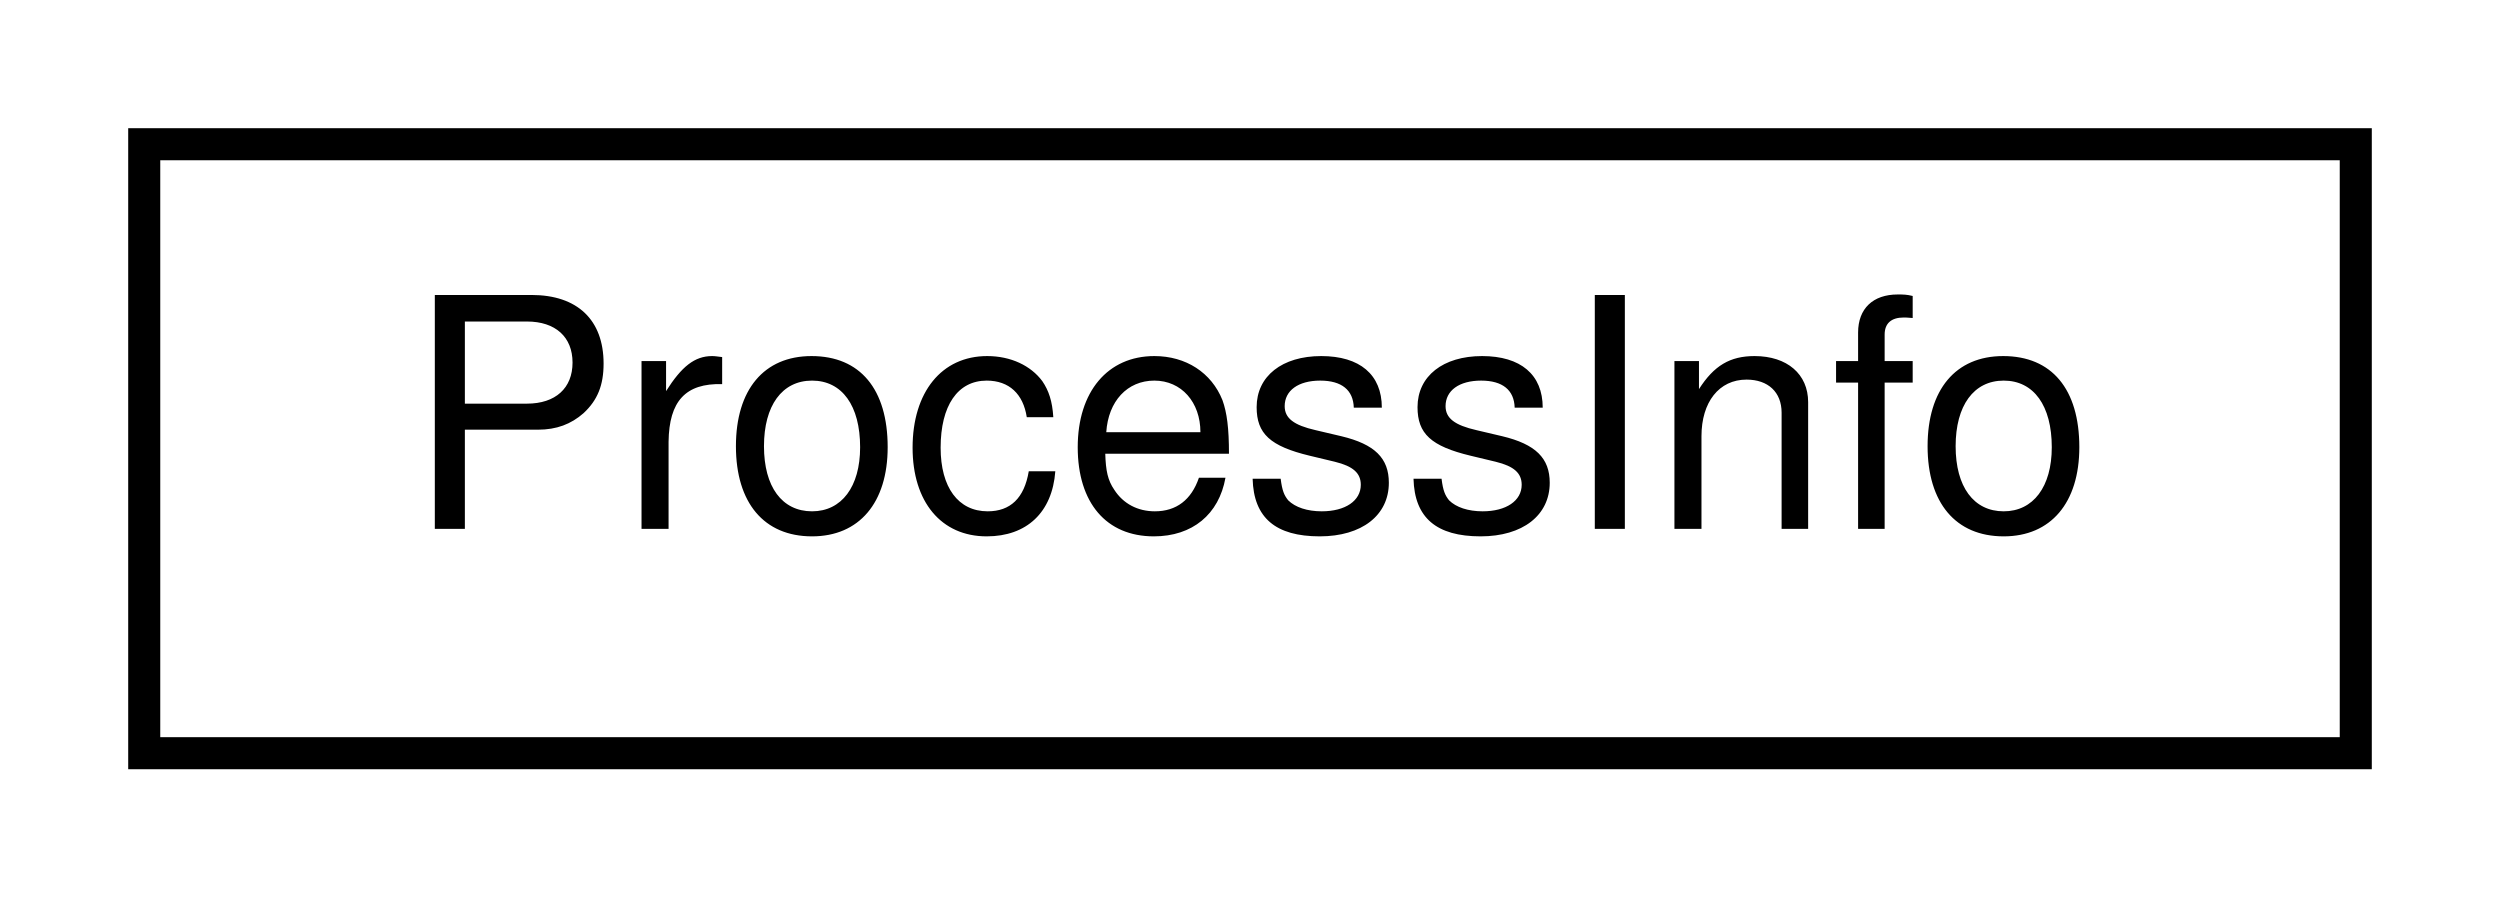
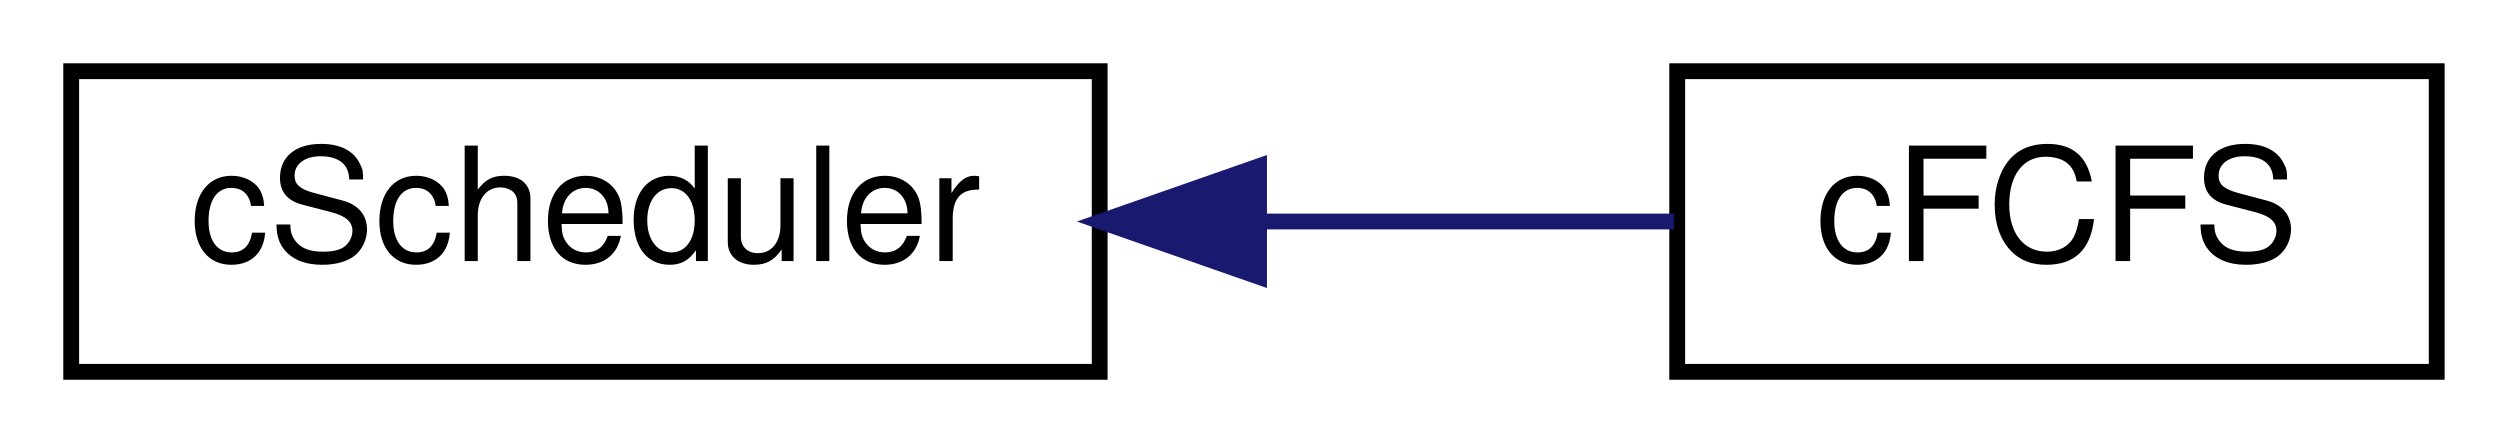
- <svg xmlns="http://www.w3.org/2000/svg" xmlns:xlink="http://www.w3.org/1999/xlink" width="78pt" height="28pt" viewBox="0.00 0.00 78.00 28.00">
+ <svg xmlns="http://www.w3.org/2000/svg" xmlns:xlink="http://www.w3.org/1999/xlink" width="158pt" height="28pt" viewBox="0.00 0.00 158.00 28.00">
  <g id="graph1" class="graph" transform="scale(1 1) rotate(0) translate(4 24)">
-     <polygon fill="white" stroke="white" points="-4,5 -4,-24 75,-24 75,5 -4,5" />
+     <polygon fill="white" stroke="white" points="-4,5 -4,-24 155,-24 155,5 -4,5" />
    <g id="node1" class="node">
-       <a xlink:href="dd/dc8/structProcessInfo.xhtml" target="_top" xlink:title="Structure for containing process state and data.">
-         <polygon fill="white" stroke="black" points="0.5,-0.5 0.5,-19.5 69.5,-19.5 69.5,-0.5 0.5,-0.5" />
-         <text text-anchor="middle" x="35" y="-7.5" font-family="Helvetica,sans-Serif" font-size="10.00">ProcessInfo</text>
+       <a xlink:href="d0/d21/classcScheduler.xhtml" target="_top" xlink:title="cScheduler">
+         <polygon fill="white" stroke="black" points="0.5,-0.5 0.5,-19.5 65.5,-19.5 65.5,-0.5 0.5,-0.5" />
+         <text text-anchor="middle" x="33" y="-7.5" font-family="Helvetica,sans-Serif" font-size="10.00">cScheduler</text>
      </a>
+     </g>
+     <g id="node3" class="node">
+       <a xlink:href="d6/dc3/classcFCFS.xhtml" target="_top" xlink:title="cFCFS">
+         <polygon fill="white" stroke="black" points="102,-0.5 102,-19.5 150,-19.5 150,-0.5 102,-0.5" />
+         <text text-anchor="middle" x="126" y="-7.5" font-family="Helvetica,sans-Serif" font-size="10.00">cFCFS</text>
+       </a>
+     </g>
+     <g id="edge2" class="edge">
+       <path fill="none" stroke="midnightblue" d="M75.581,-10C84.592,-10 93.809,-10 101.805,-10" />
+       <polygon fill="midnightblue" stroke="midnightblue" points="75.572,-6.5 65.572,-10 75.572,-13.5 75.572,-6.5" />
    </g>
  </g>
</svg>
